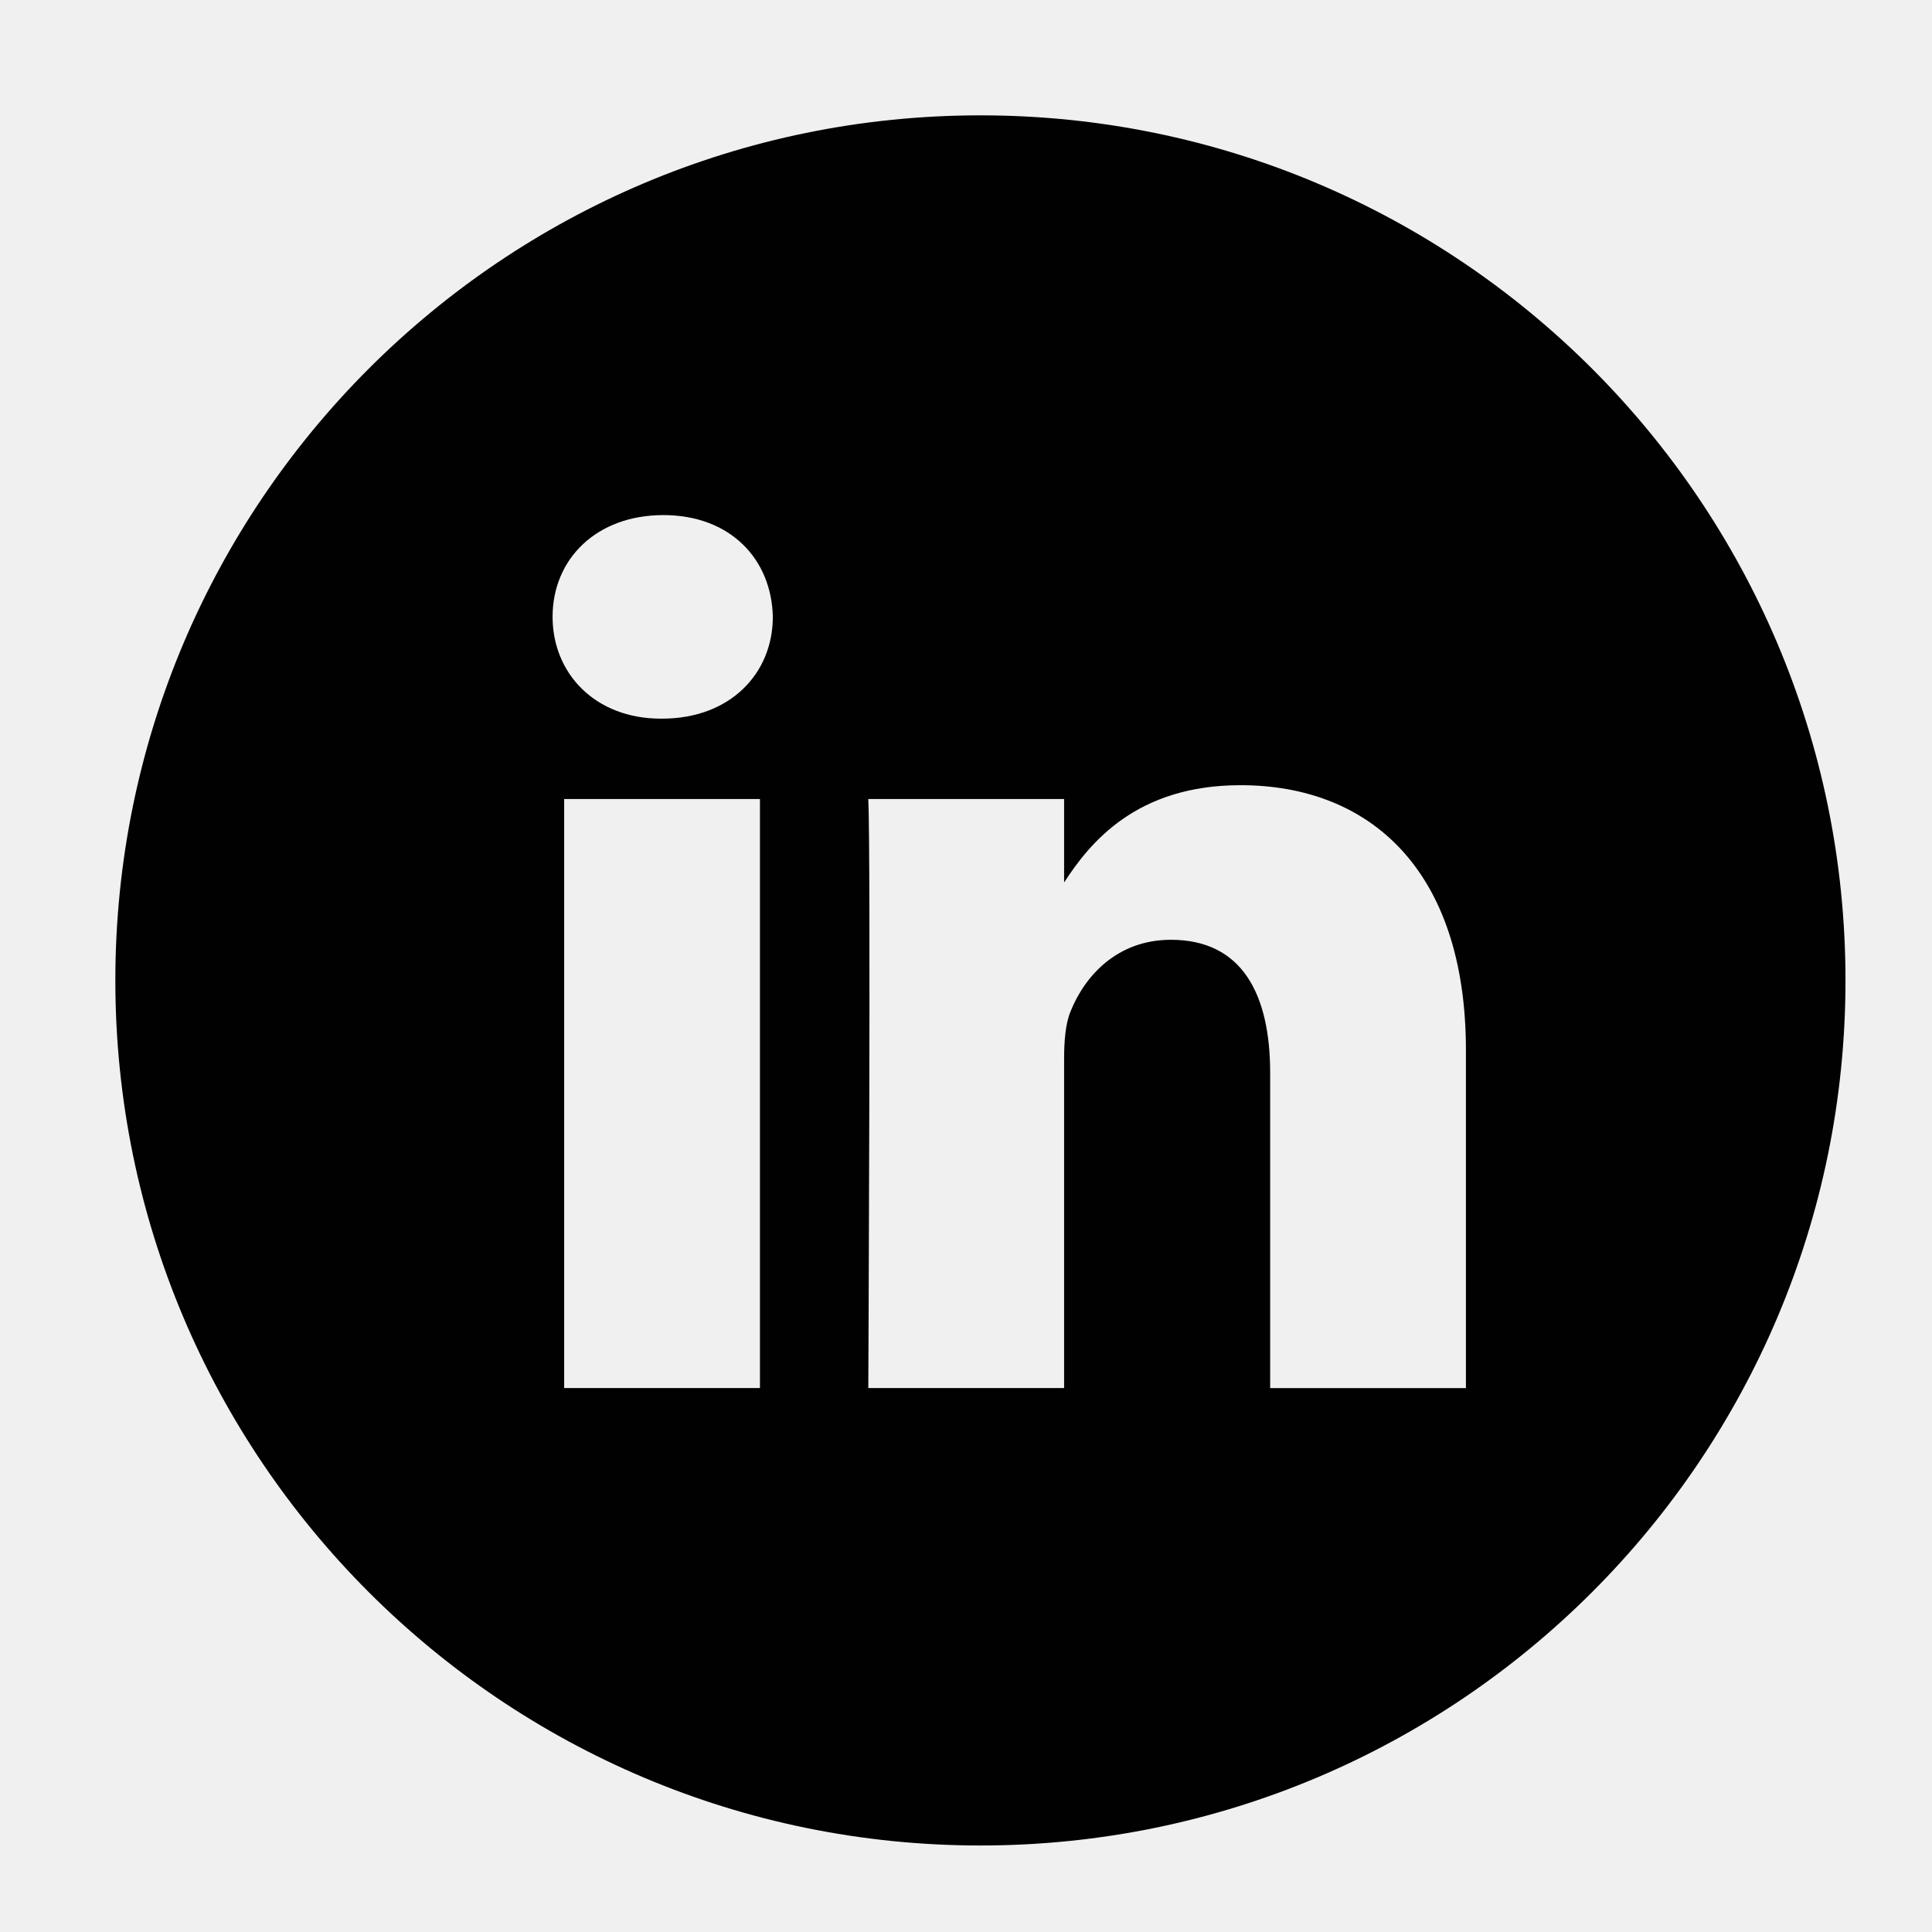
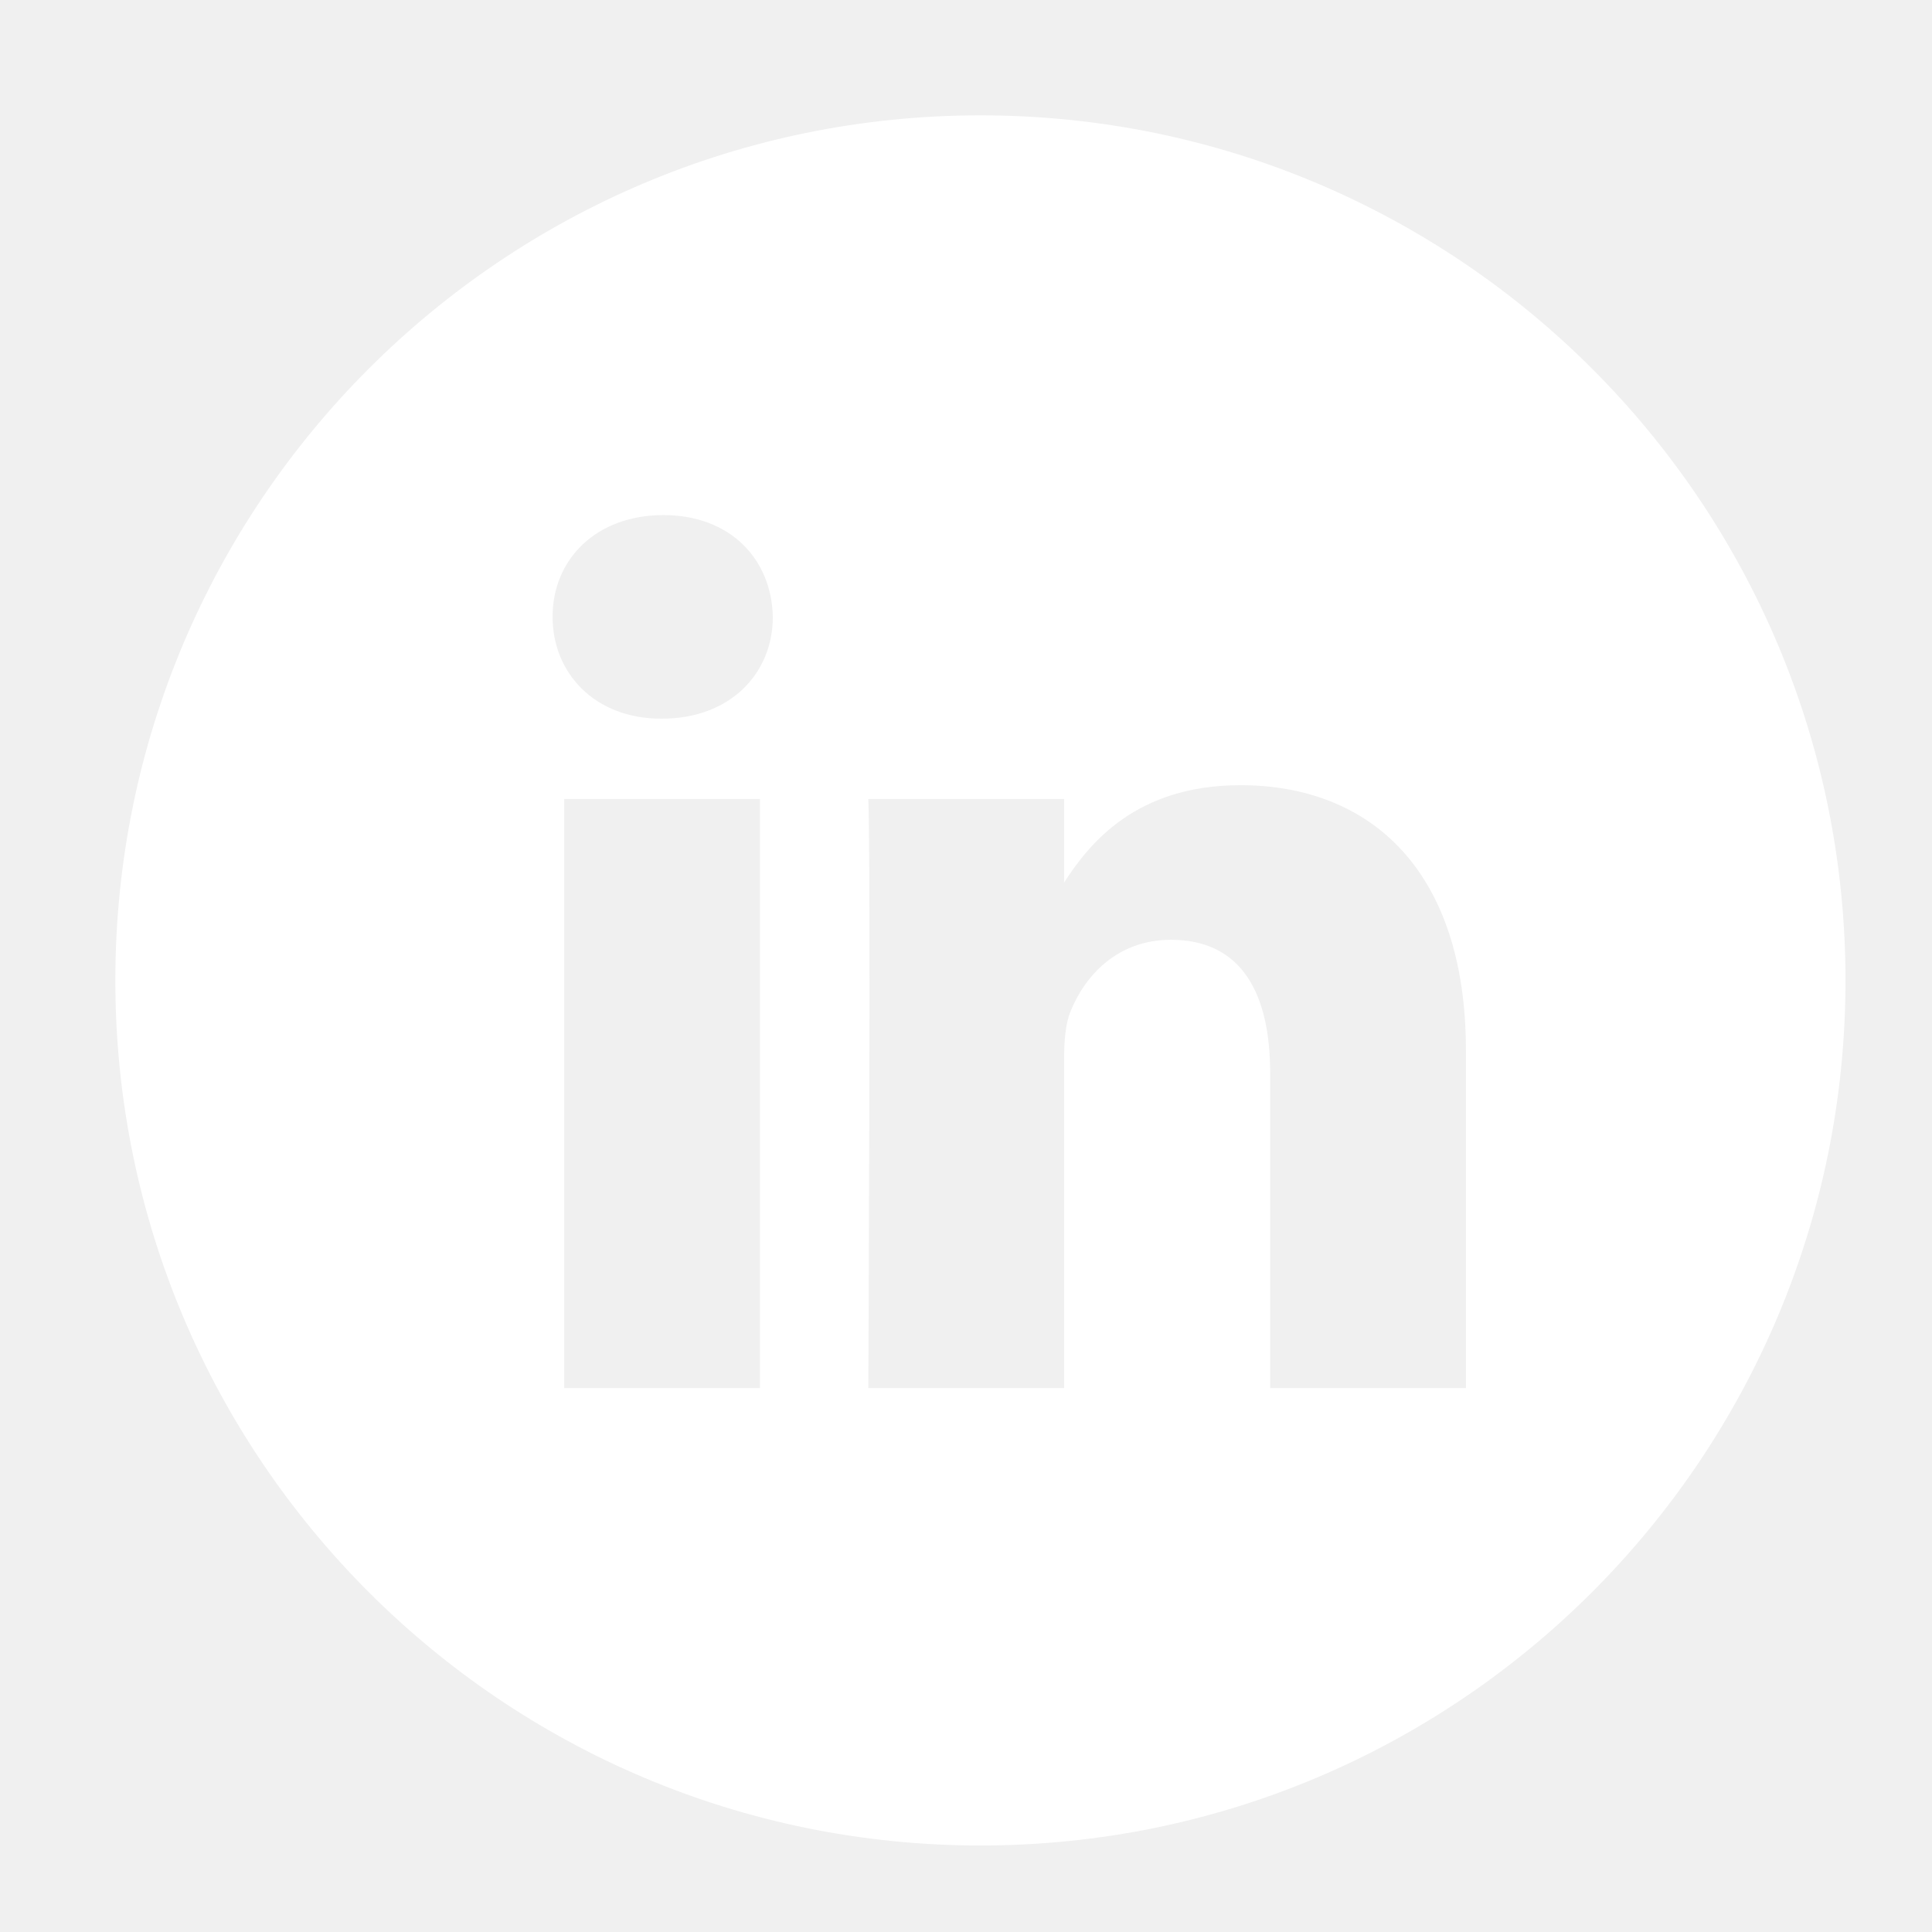
- <svg xmlns="http://www.w3.org/2000/svg" height="67px" id="Layer_1" style="enable-background:new 0 0 67 67; fill: orange;" version="1.1" viewBox="0 0 67 67" width="67px" xml:space="preserve">
-   <path d="M50.837,48.137V36.425c0-6.275-3.35-9.195-7.816-9.195  c-3.604,0-5.219,1.983-6.119,3.374V27.71h-6.79c0.09,1.917,0,20.427,0,20.427h6.79V36.729c0-0.609,0.044-1.219,0.224-1.655  c0.49-1.22,1.607-2.483,3.482-2.483c2.458,0,3.44,1.873,3.44,4.618v10.929H50.837z M22.959,24.922c2.367,0,3.842-1.57,3.842-3.531  c-0.044-2.003-1.475-3.528-3.797-3.528s-3.841,1.524-3.841,3.528c0,1.961,1.474,3.531,3.753,3.531H22.959z M34,64  C17.432,64,4,50.568,4,34C4,17.431,17.432,4,34,4s30,13.431,30,30C64,50.568,50.568,64,34,64z M26.354,48.137V27.71h-6.789v20.427  H26.354z" style="fill-rule:evenodd;clip-rule:evenodd;fill:#010101;" />
+ <svg xmlns="http://www.w3.org/2000/svg" height="67px" id="Layer_1" style="enable-background:new 0 0 67 67;" version="1.1" viewBox="0 0 67 67" width="67px" xml:space="preserve">
+   <path d="M50.837,48.137V36.425c0-6.275-3.35-9.195-7.816-9.195  c-3.604,0-5.219,1.983-6.119,3.374V27.71h-6.79c0.09,1.917,0,20.427,0,20.427h6.79V36.729c0-0.609,0.044-1.219,0.224-1.655  c0.49-1.22,1.607-2.483,3.482-2.483c2.458,0,3.44,1.873,3.44,4.618v10.929H50.837z M22.959,24.922c2.367,0,3.842-1.57,3.842-3.531  c-0.044-2.003-1.475-3.528-3.797-3.528s-3.841,1.524-3.841,3.528c0,1.961,1.474,3.531,3.753,3.531H22.959z M34,64  C17.432,64,4,50.568,4,34C4,17.431,17.432,4,34,4s30,13.431,30,30C64,50.568,50.568,64,34,64z M26.354,48.137V27.71h-6.789v20.427  H26.354z" style="fill-rule:evenodd;clip-rule:evenodd;fill:#FFFFFF;" />
</svg>
